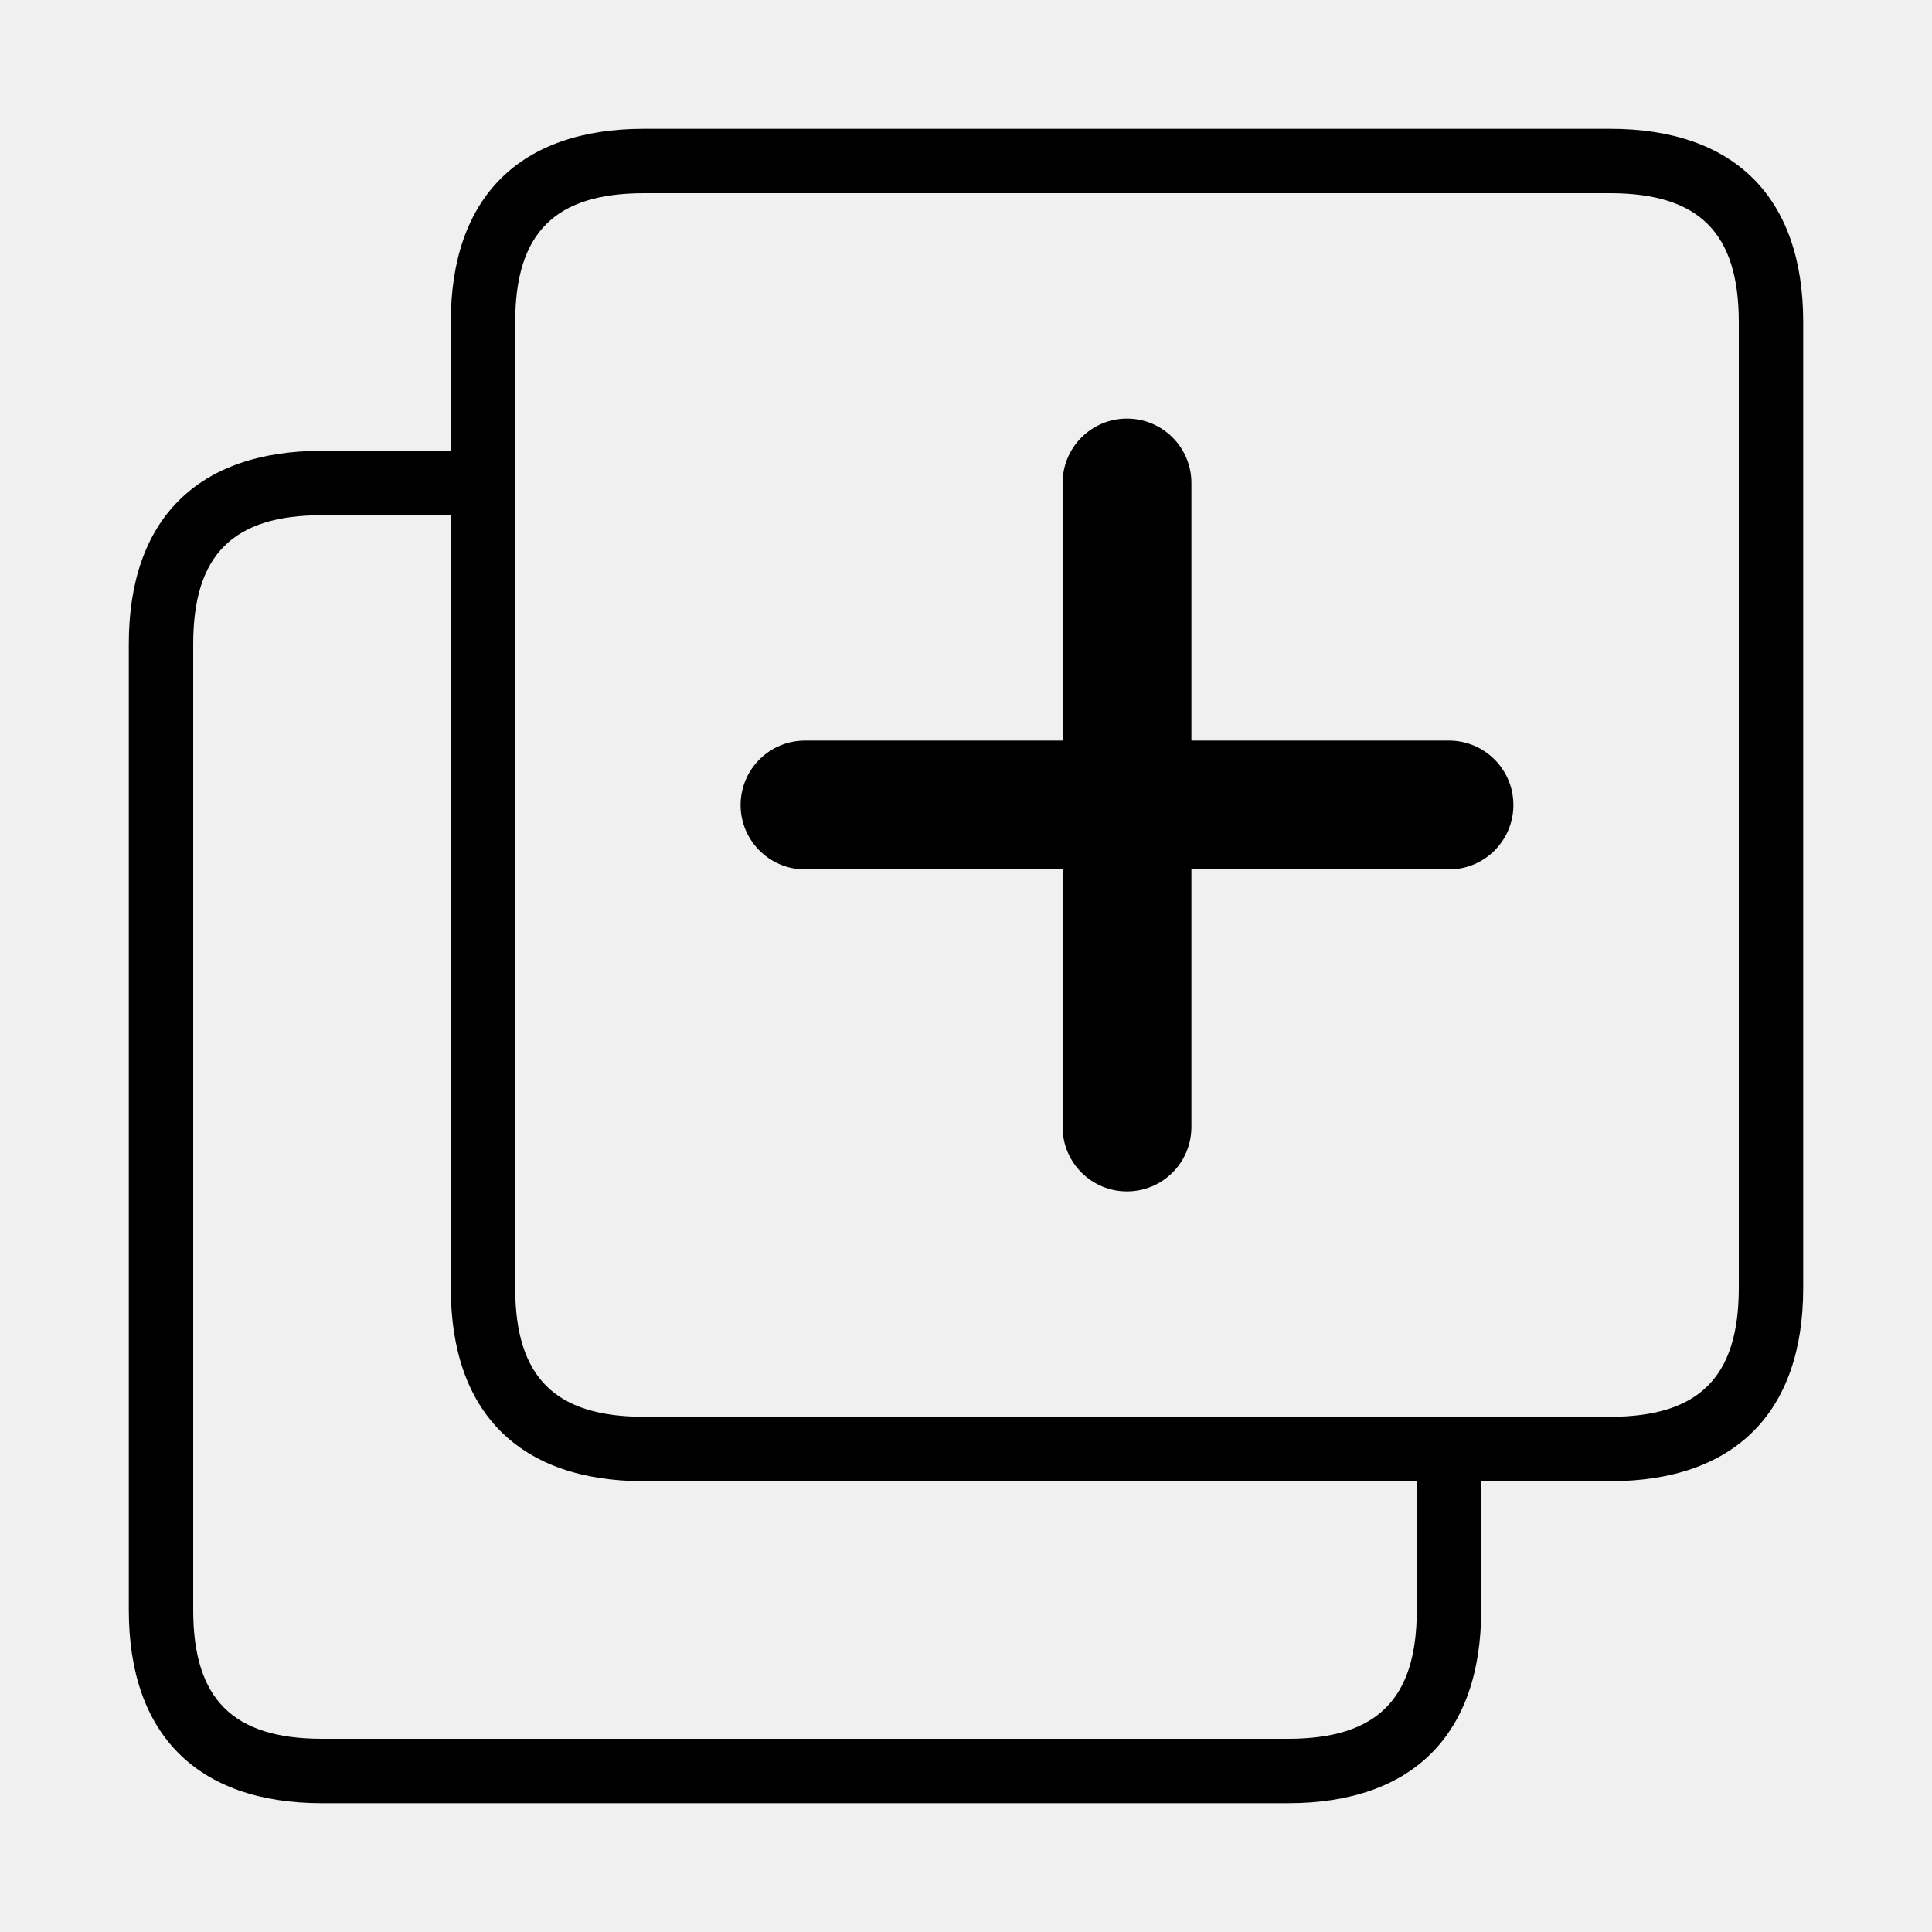
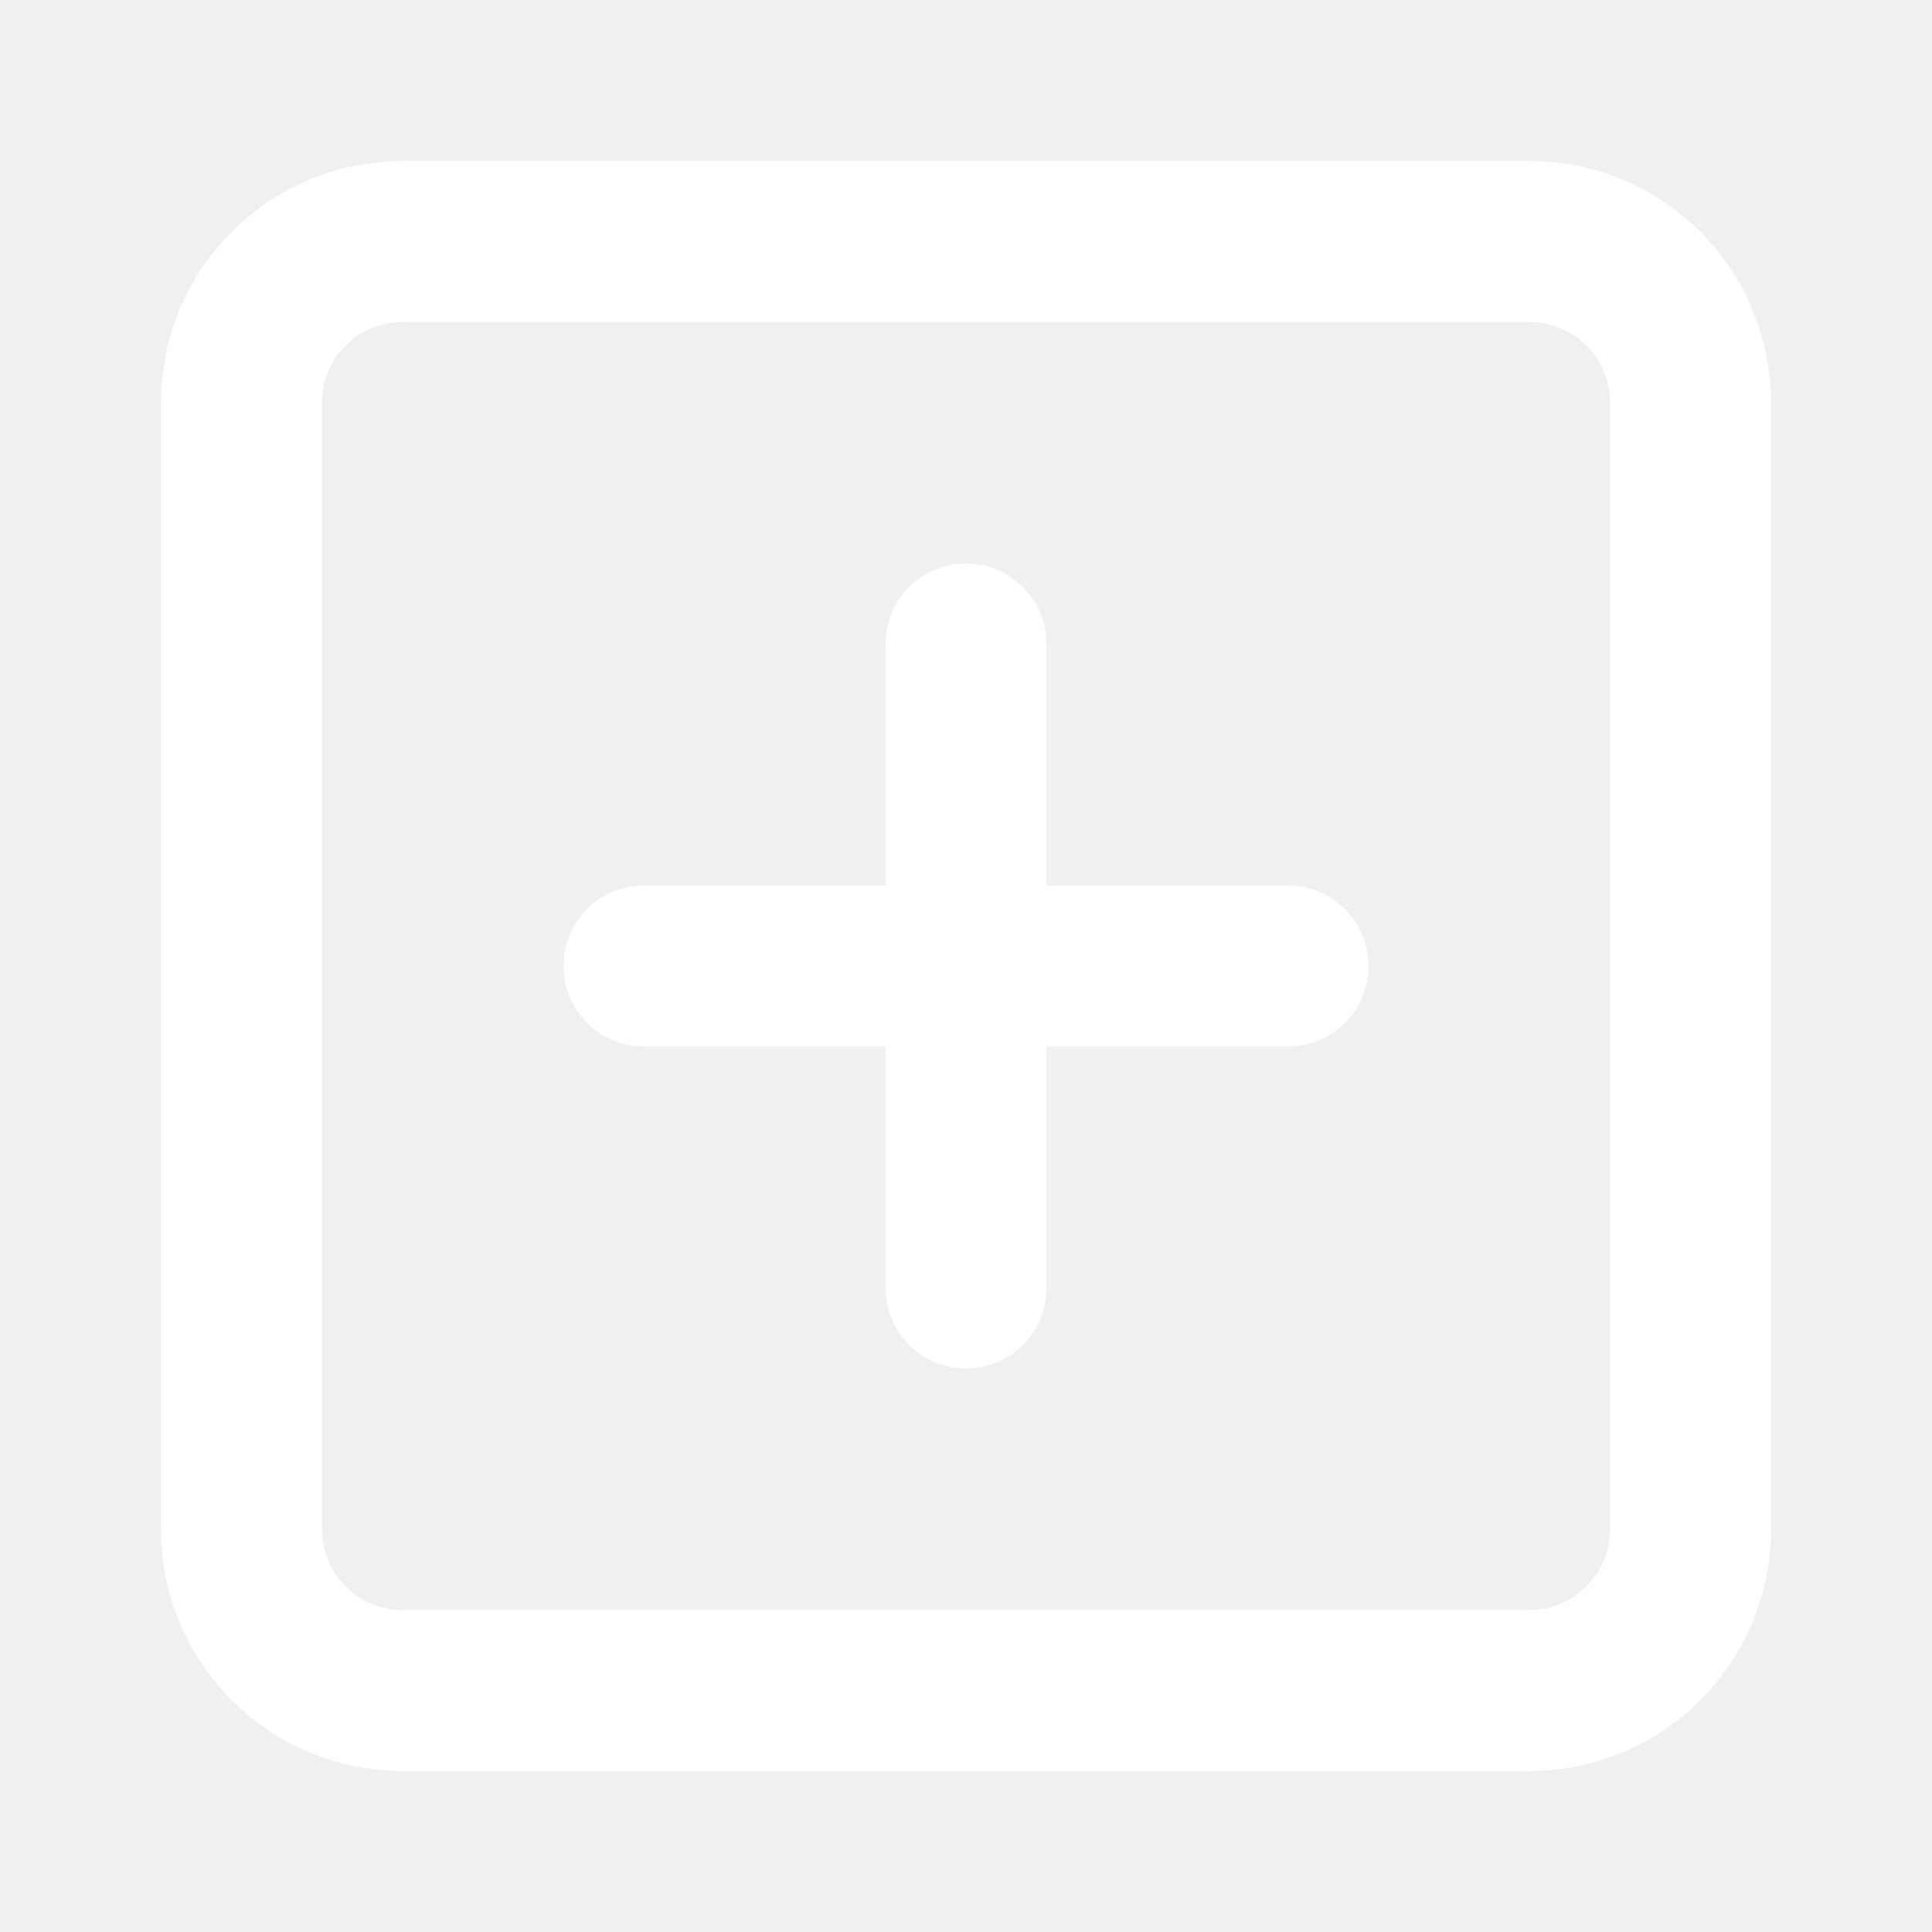
- <svg xmlns="http://www.w3.org/2000/svg" class="svg-icon" style="width: 1em; height: 1em;vertical-align: middle;fill: currentColor;overflow: hidden;" viewBox="0 0 1024 1024" version="1.1">
-   <path d="M682.667 955.733H170.667c-66.031 0-102.4-36.369-102.4-102.4V341.333c0-66.031 36.369-102.4 102.4-102.4h68.267v-68.267c0-66.031 36.369-102.4 102.4-102.4h512c66.031 0 102.4 36.369 102.4 102.4v512c0 66.031-36.369 102.4-102.4 102.4h-68.267v68.267c0 66.031-36.369 102.4-102.4 102.4zM170.667 273.067c-47.223 0-68.267 21.043-68.267 68.267v512c0 47.223 21.043 68.267 68.267 68.267h512c47.223 0 68.267-21.043 68.267-68.267v-68.267H341.333c-66.031 0-102.4-36.369-102.4-102.4V273.067h-68.267z m597.333 477.867h85.333c47.223 0 68.267-21.043 68.267-68.267V170.667c0-47.223-21.043-68.267-68.267-68.267H341.333c-47.223 0-68.267 21.043-68.267 68.267v512c0 47.223 21.043 68.267 68.267 68.267h426.667z" />
-   <path d="M597.333 631.467a34.133 34.133 0 0 1-34.133-34.133v-136.533h-136.533a34.133 34.133 0 0 1 0-68.267h136.533v-136.533a34.133 34.133 0 0 1 68.267 0v136.533h136.533a34.133 34.133 0 0 1 0 68.267h-136.533v136.533a34.133 34.133 0 0 1-34.133 34.133z" />
+ <svg xmlns="http://www.w3.org/2000/svg" width="24" height="24" viewBox="0 0 24 24" fill="none" stroke="white" stroke-width="2" stroke-linecap="round" stroke-linejoin="round" class="feather feather-plus-square">
+   <rect x="3" y="3" width="18" height="18" rx="2" ry="2" />
+   <line x1="12" y1="8" x2="12" y2="16" />
+   <line x1="8" y1="12" x2="16" y2="12" />
</svg>
